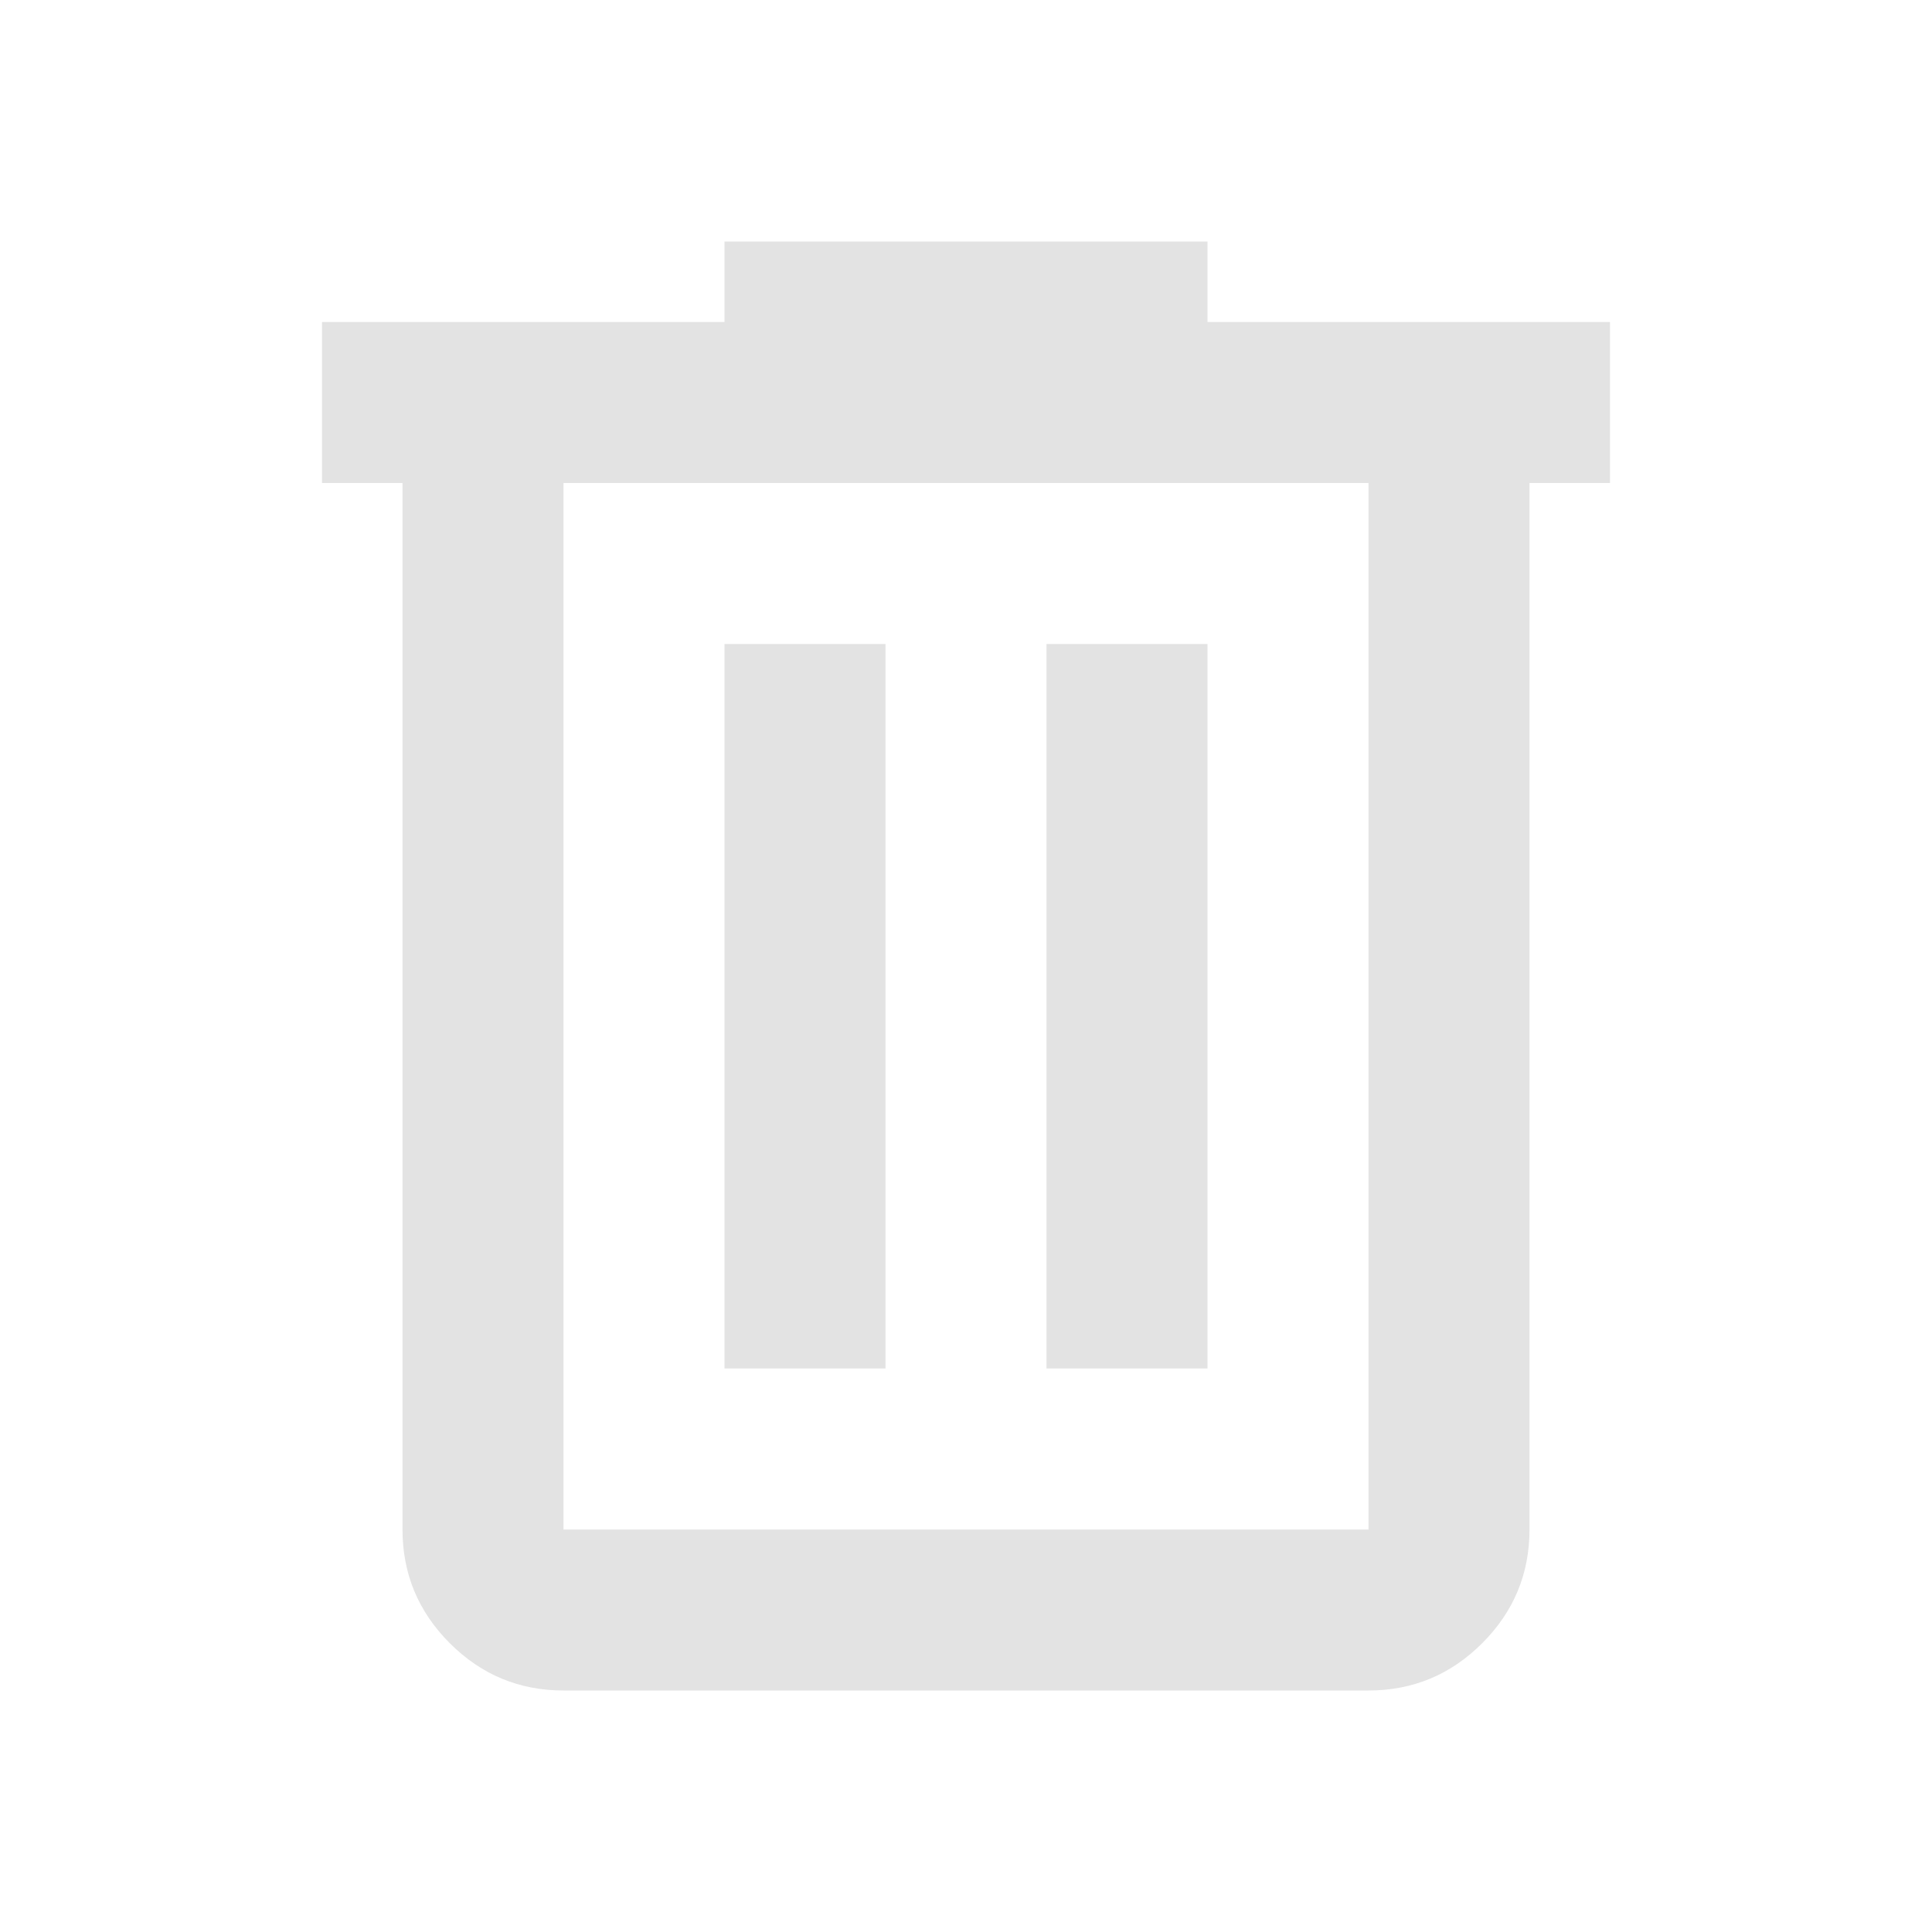
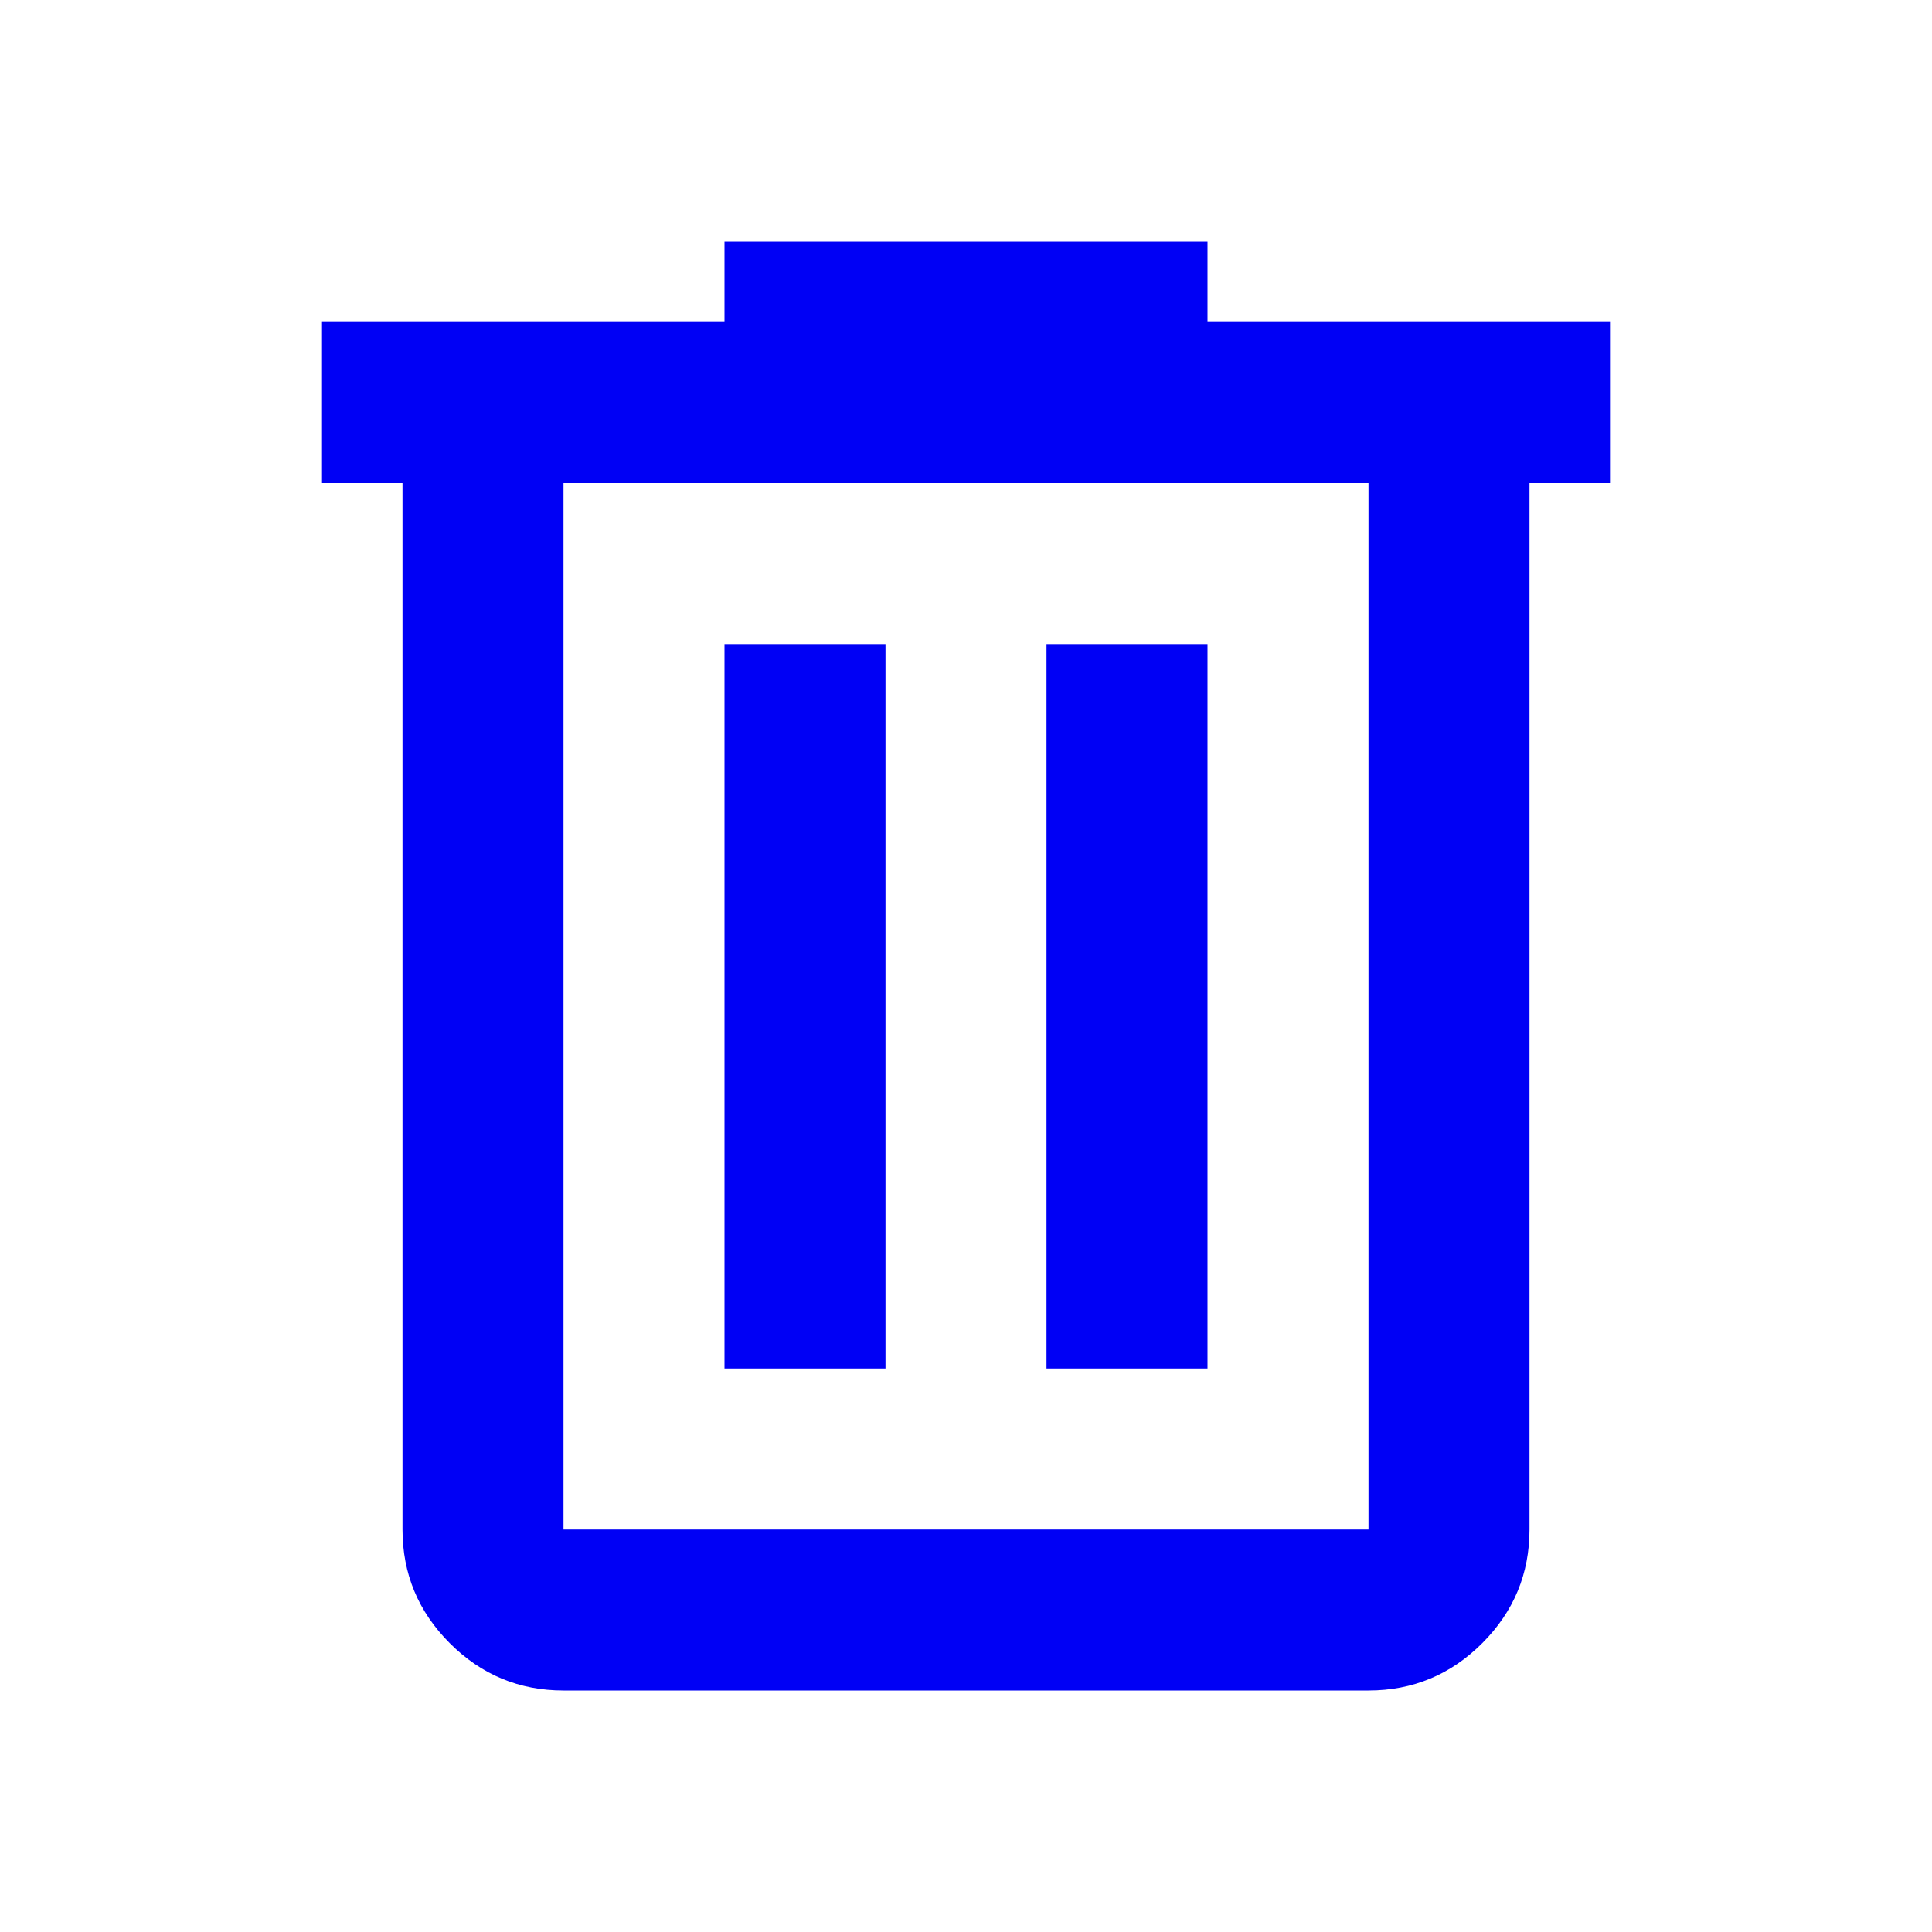
- <svg xmlns="http://www.w3.org/2000/svg" height="24px" viewBox="0 -960 960 960" width="24px" fill="#e3e3e3">
+ <svg xmlns="http://www.w3.org/2000/svg" height="24px" viewBox="0 -960 960 960" width="24px" fill="#0000F5">
  <path d="M280-120q-33 0-56.5-23.5T200-200v-520h-40v-80h200v-40h240v40h200v80h-40v520q0 33-23.5 56.5T680-120H280Zm400-600H280v520h400v-520ZM360-280h80v-360h-80v360Zm160 0h80v-360h-80v360ZM280-720v520-520Z" />
</svg>
